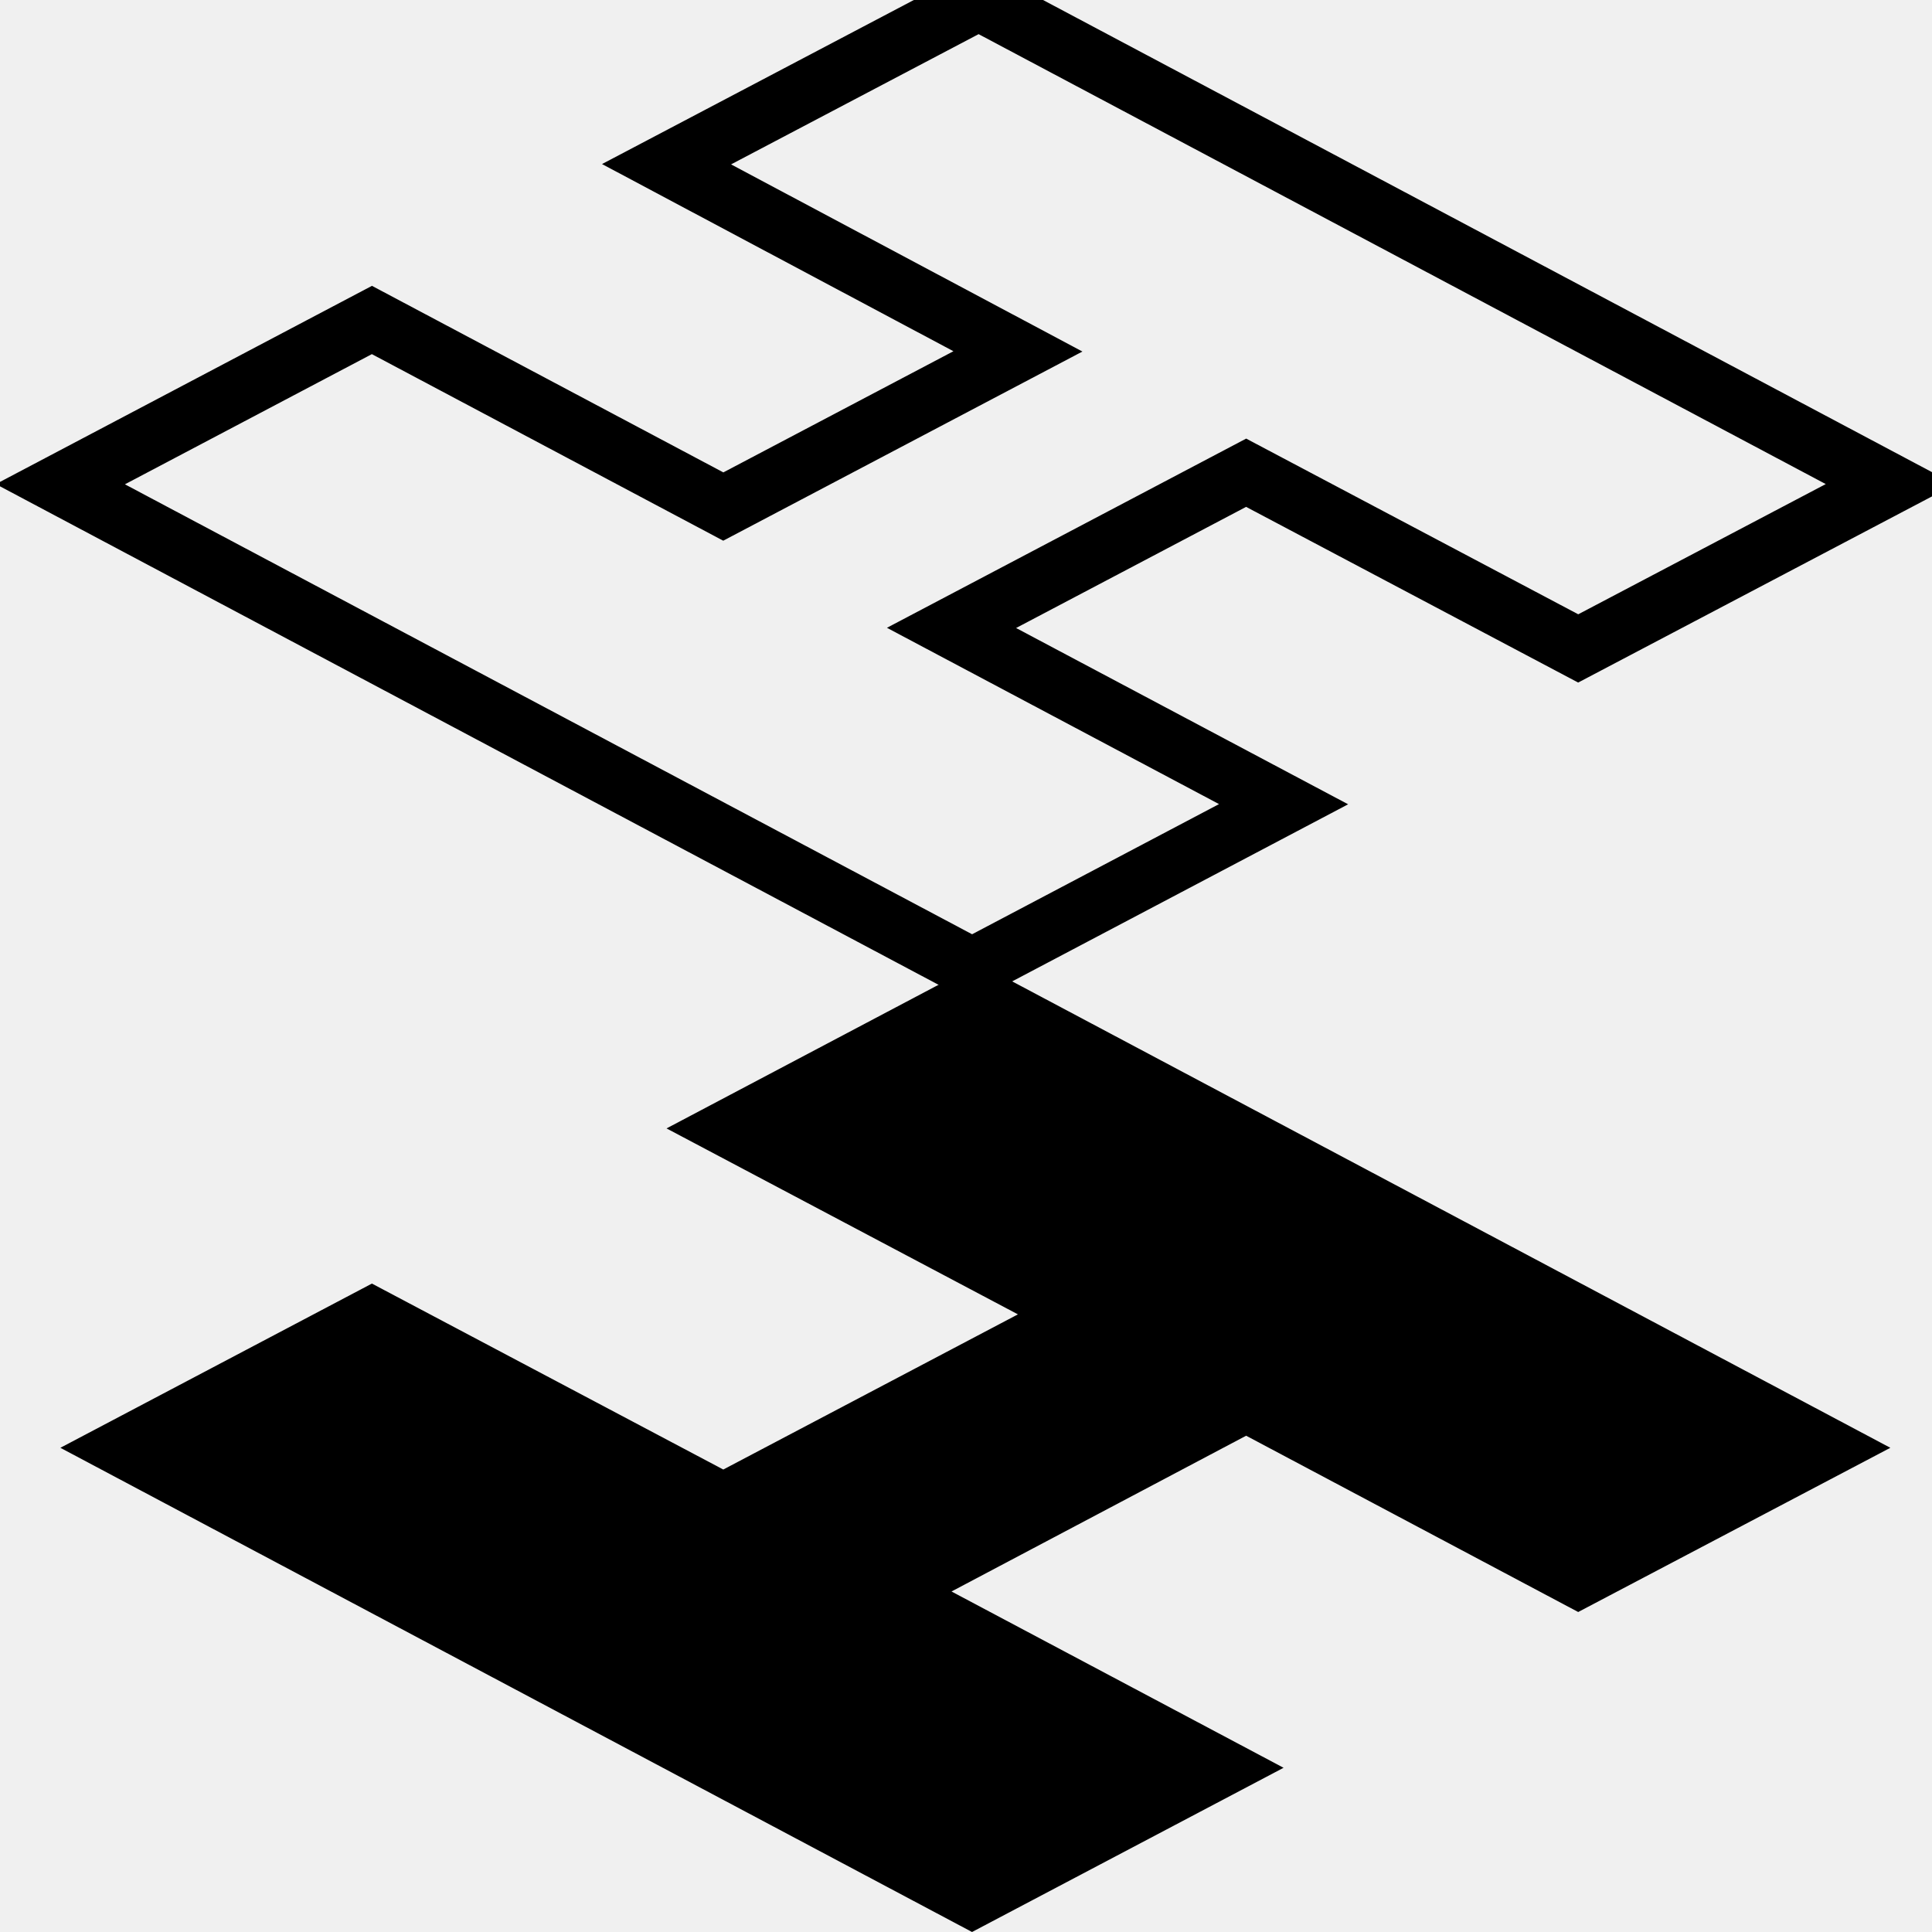
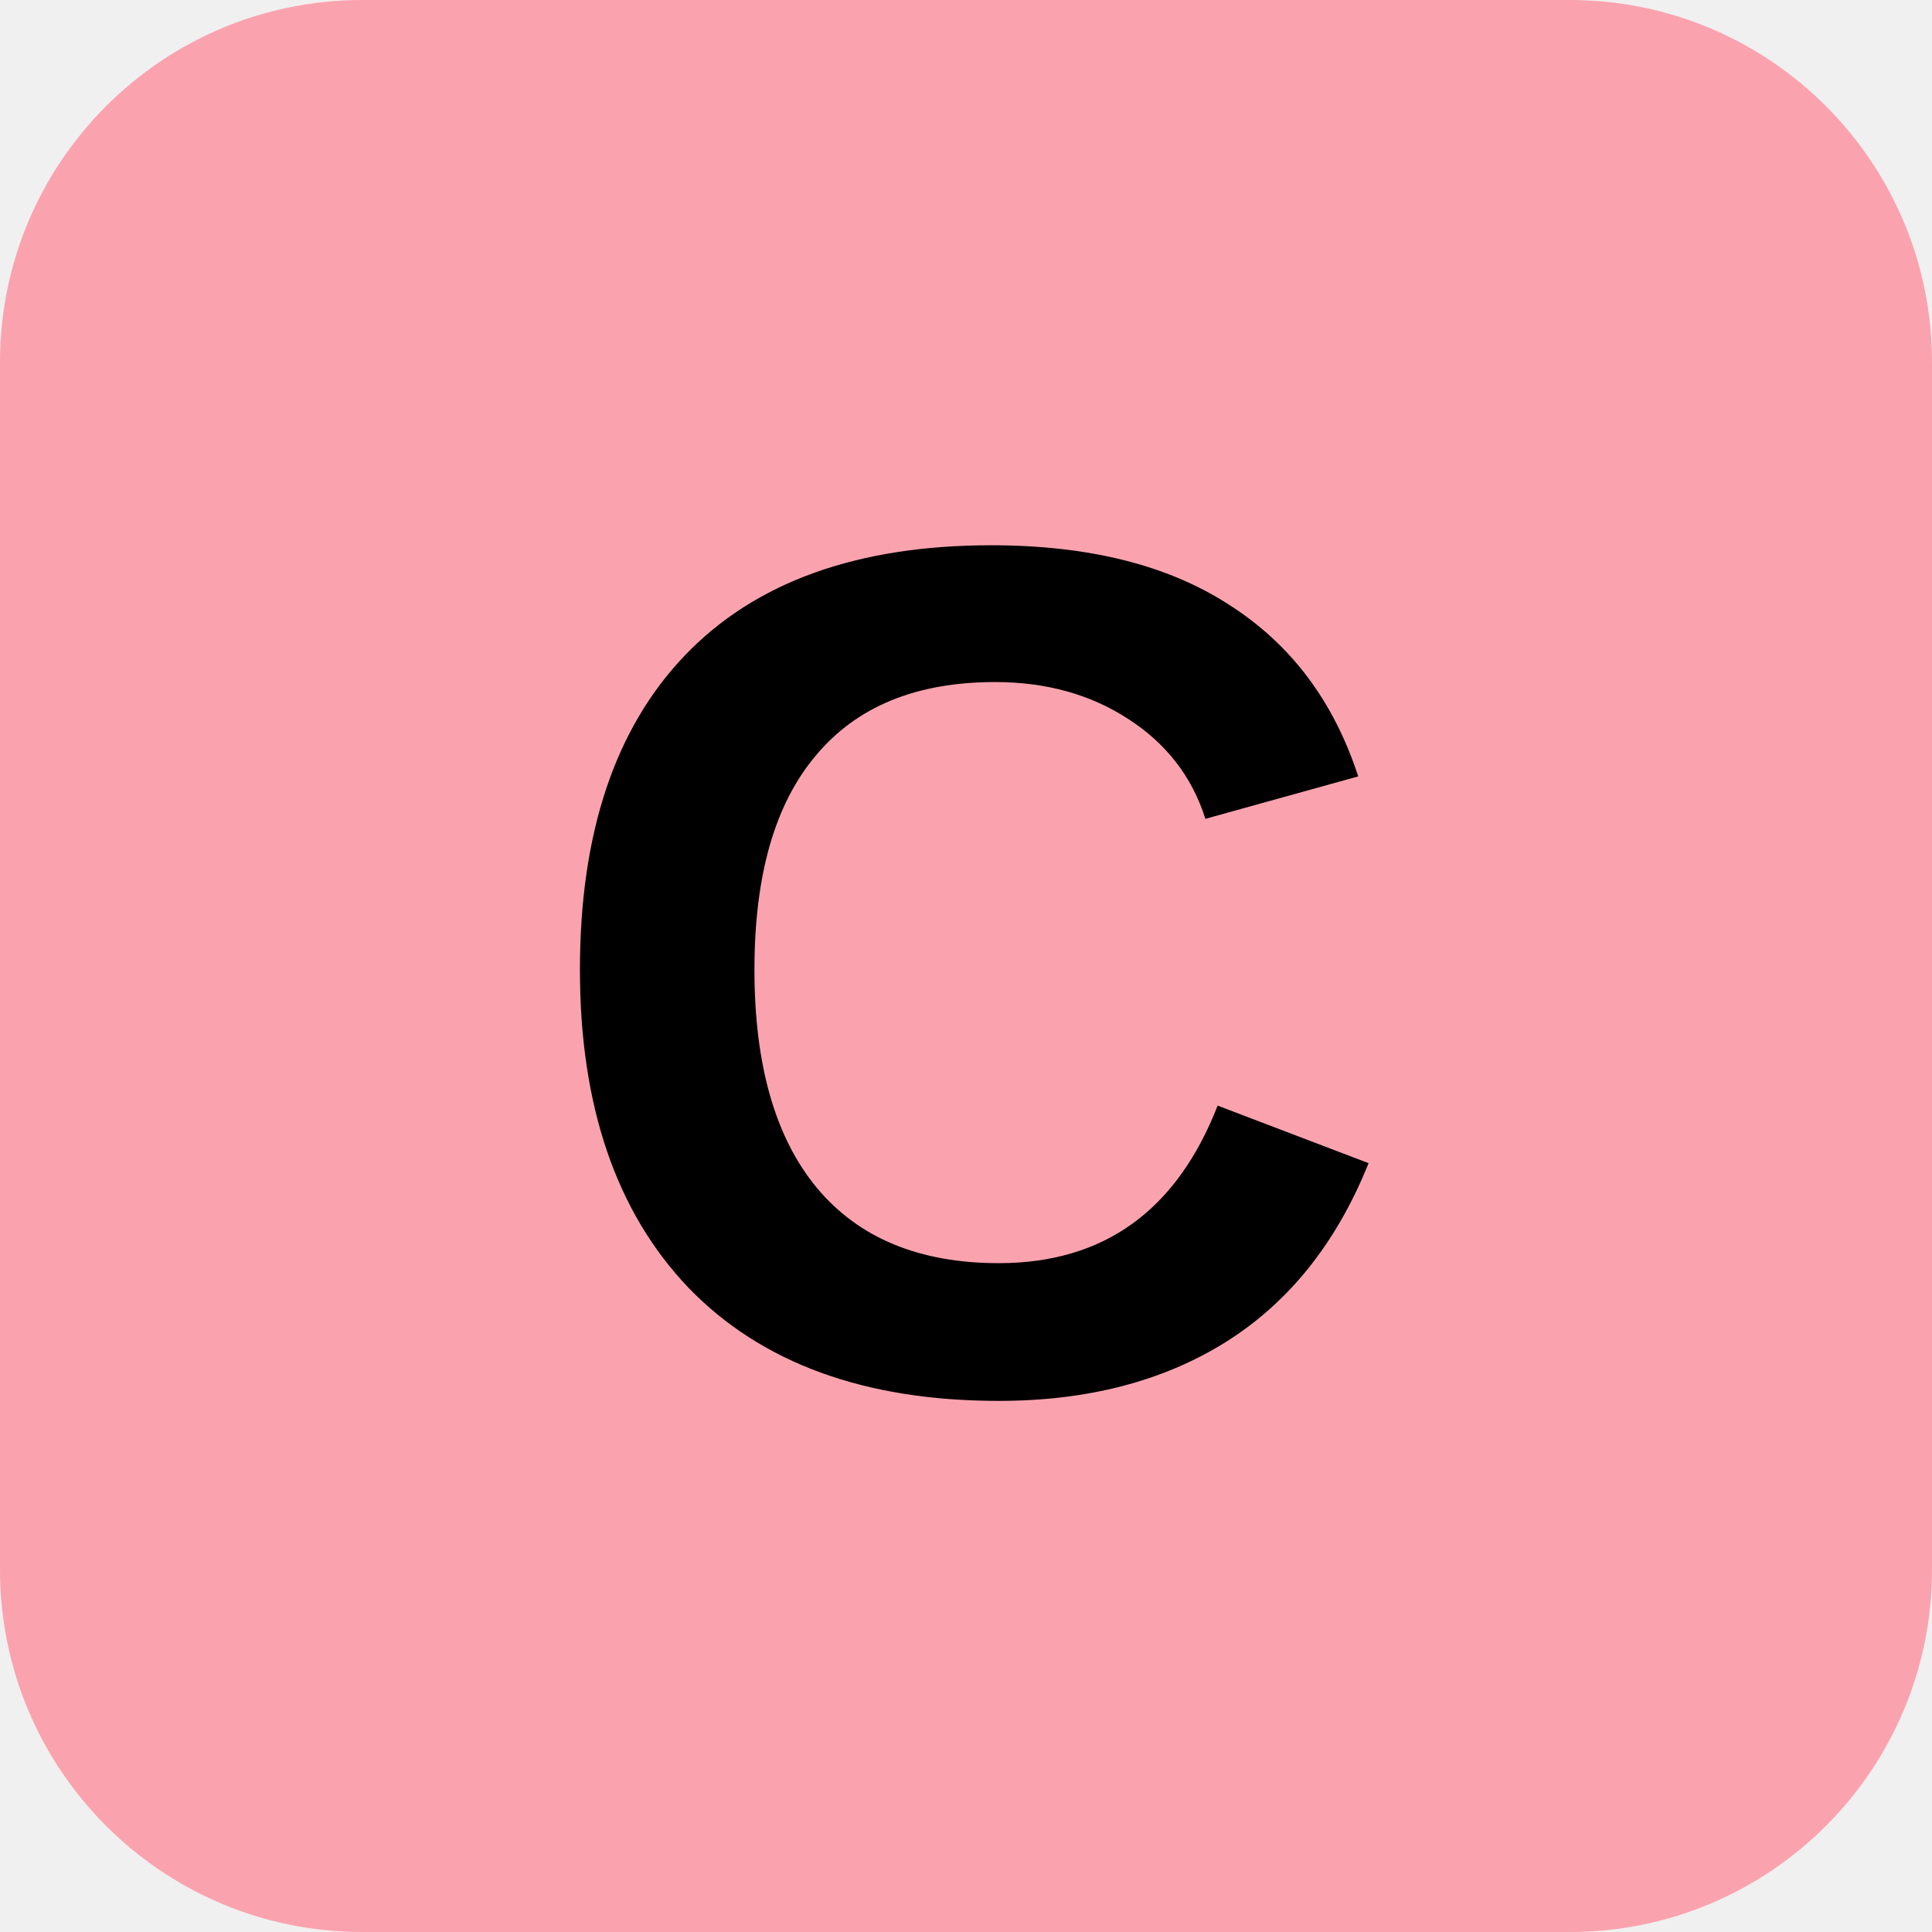
- <svg xmlns="http://www.w3.org/2000/svg" width="32" height="32" fill="none">
-   <style>
-     .stroke {
-       stroke: #000;
-     }
-     .fill {
-       fill: #000;
-     }
-     @media (prefers-color-scheme: dark) {
-       .stroke {
-         stroke: #fff;
-       }
-       .fill {
-         fill: #fff;
-       }
-     }
-   </style>
-   <path class="stroke" fill-rule="evenodd" d="M16.1 16.04 1 8.02 6.16 5.3l5.82 3.09 4.88-2.57-5.82-3.1L16.21 0l15.1 8.02-5.17 2.72-5.5-2.91-4.88 2.57 5.5 2.92-5.16 2.72Z" />
-   <path class="fill" fill-rule="evenodd" d="M16.1 32 1 23.98l5.16-2.72 5.82 3.08 4.88-2.57-5.82-3.08 5.17-2.73 15.1 8.02-5.17 2.72-5.5-2.92-4.88 2.58 5.5 2.92L16.1 32Z" />
+ <svg xmlns="http://www.w3.org/2000/svg" width="32" height="32" viewBox="0 0 32 32" fill="none">
+   <rect width="32" height="32" rx="6" fill="#faa3ae" />
+   <text x="16" y="23" font-family="Arial, sans-serif" font-size="20" font-weight="bold" text-anchor="middle" fill="#000">C</text>
</svg>
